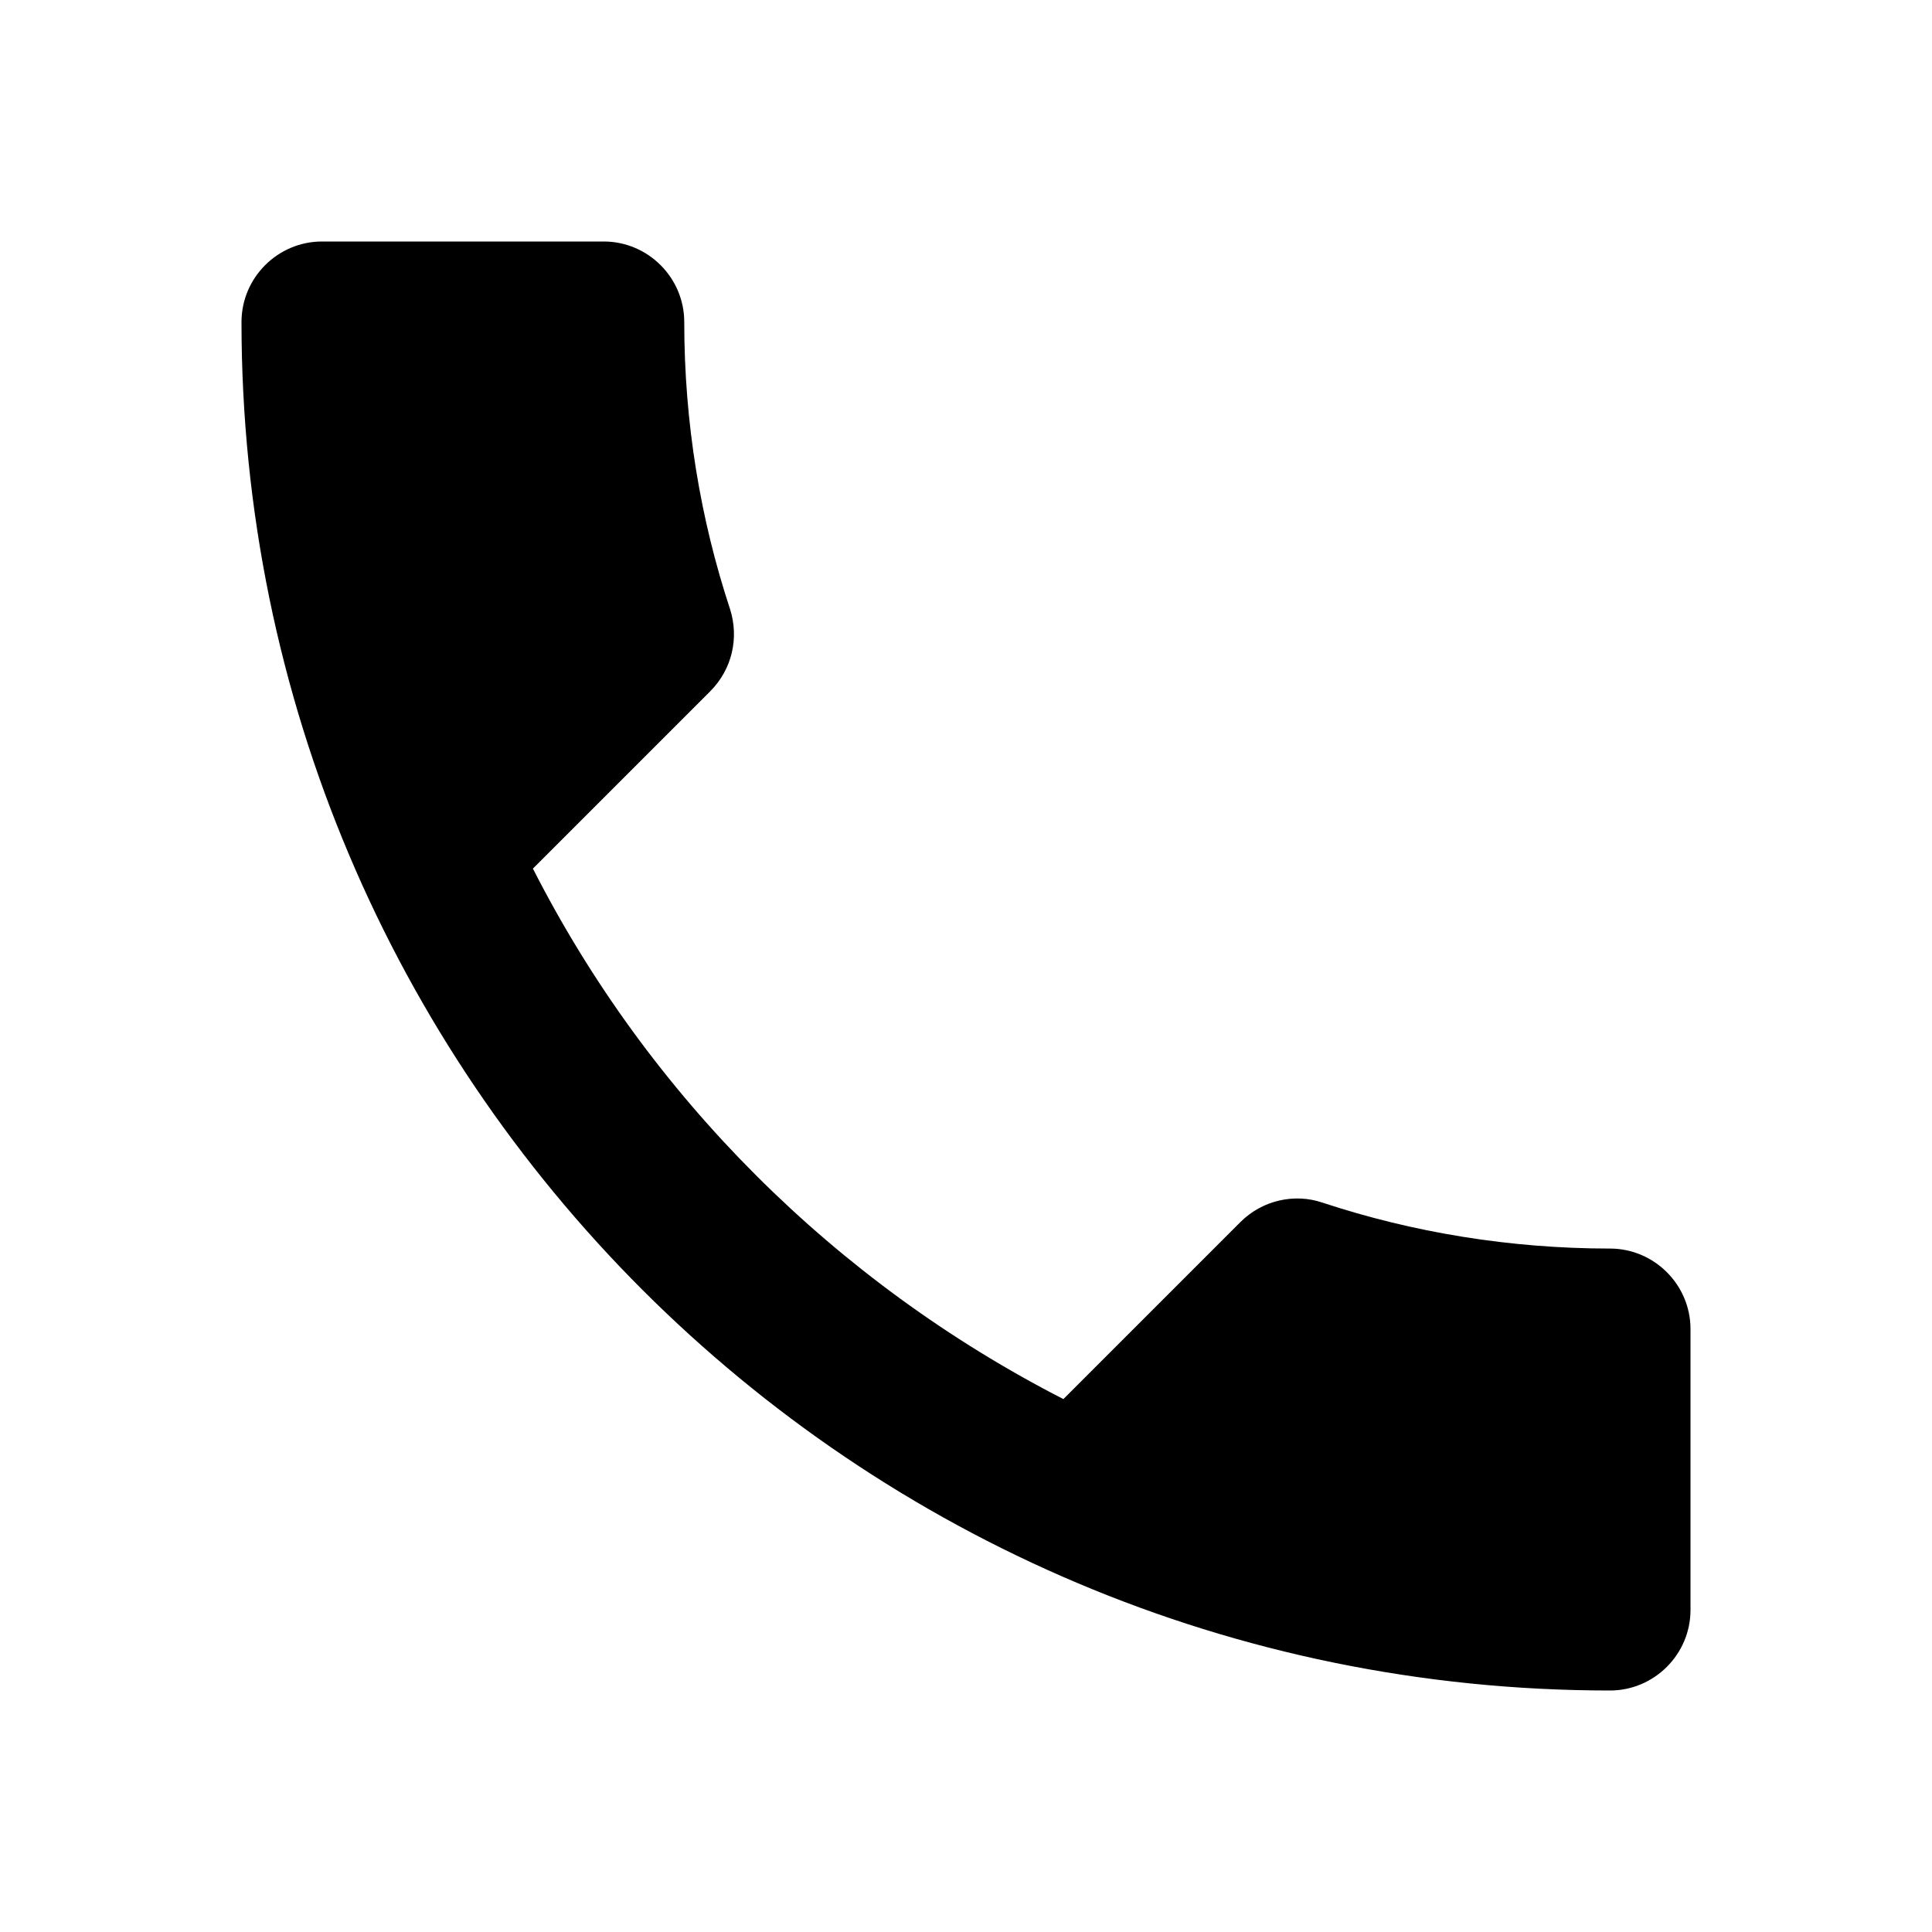
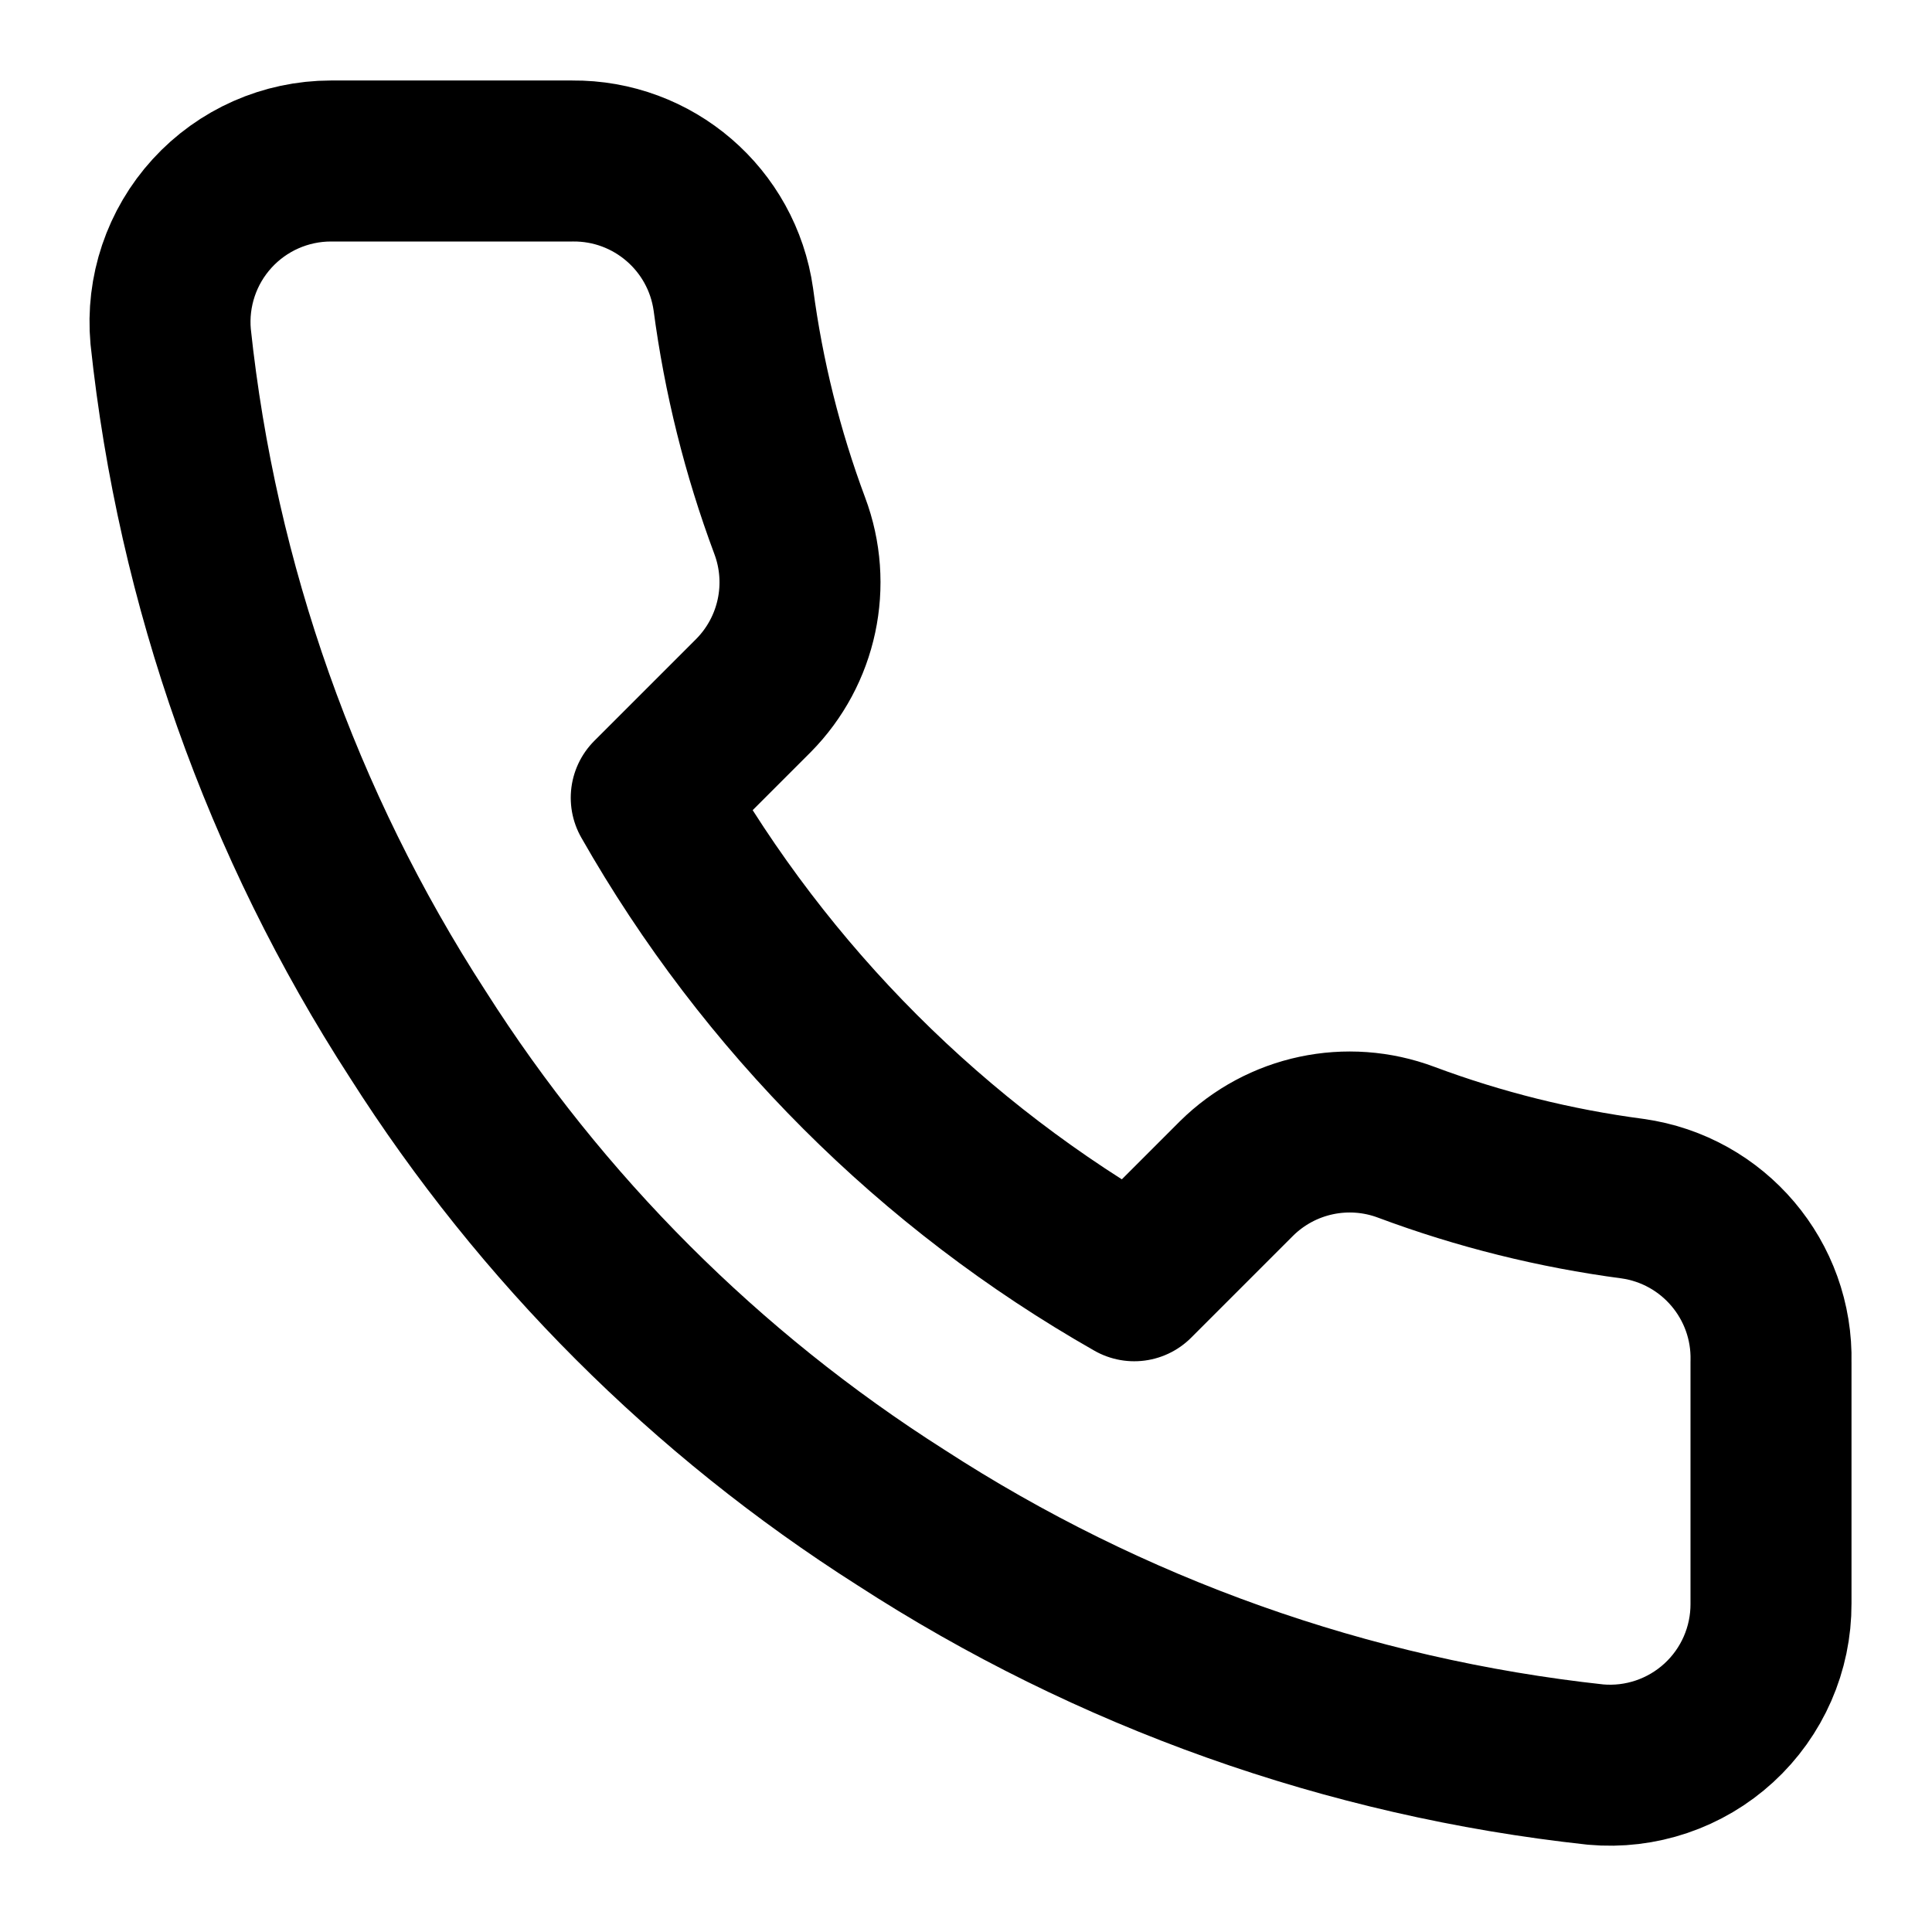
- <svg xmlns="http://www.w3.org/2000/svg" viewBox="0 0 24 24" fill="currentColor">
-   <path d="M6.62 10.79c1.44 2.83 3.76 5.14 6.59 6.59l2.2-2.2c.27-.27.67-.36 1.02-.24 1.12.37 2.33.57 3.57.57.55 0 1 .45 1 1V20c0 .55-.45 1-1 1-9.39 0-17-7.61-17-17 0-.55.45-1 1-1h3.5c.55 0 1 .45 1 1 0 1.25.2 2.45.57 3.57.11.35.03.74-.25 1.02l-2.2 2.2z" />
+ <svg xmlns="http://www.w3.org/2000/svg" viewBox="0 0 24 24" fill="none" stroke="currentColor" stroke-width="2" stroke-linecap="round" stroke-linejoin="round">
+   <path d="M22 16.92v3a2 2 0 0 1-2.18 2 19.79 19.79 0 0 1-8.63-3.07 19.5 19.5 0 0 1-6-6 19.79 19.79 0 0 1-3.07-8.67A2 2 0 0 1 4.11 2h3a2 2 0 0 1 2 1.72 12.84 12.84 0 0 0 .7 2.81 2 2 0 0 1-.45 2.11L8.09 9.91a16 16 0 0 0 6 6l1.27-1.27a2 2 0 0 1 2.11-.45 12.84 12.84 0 0 0 2.81.7A2 2 0 0 1 22 16.92z" />
</svg>
